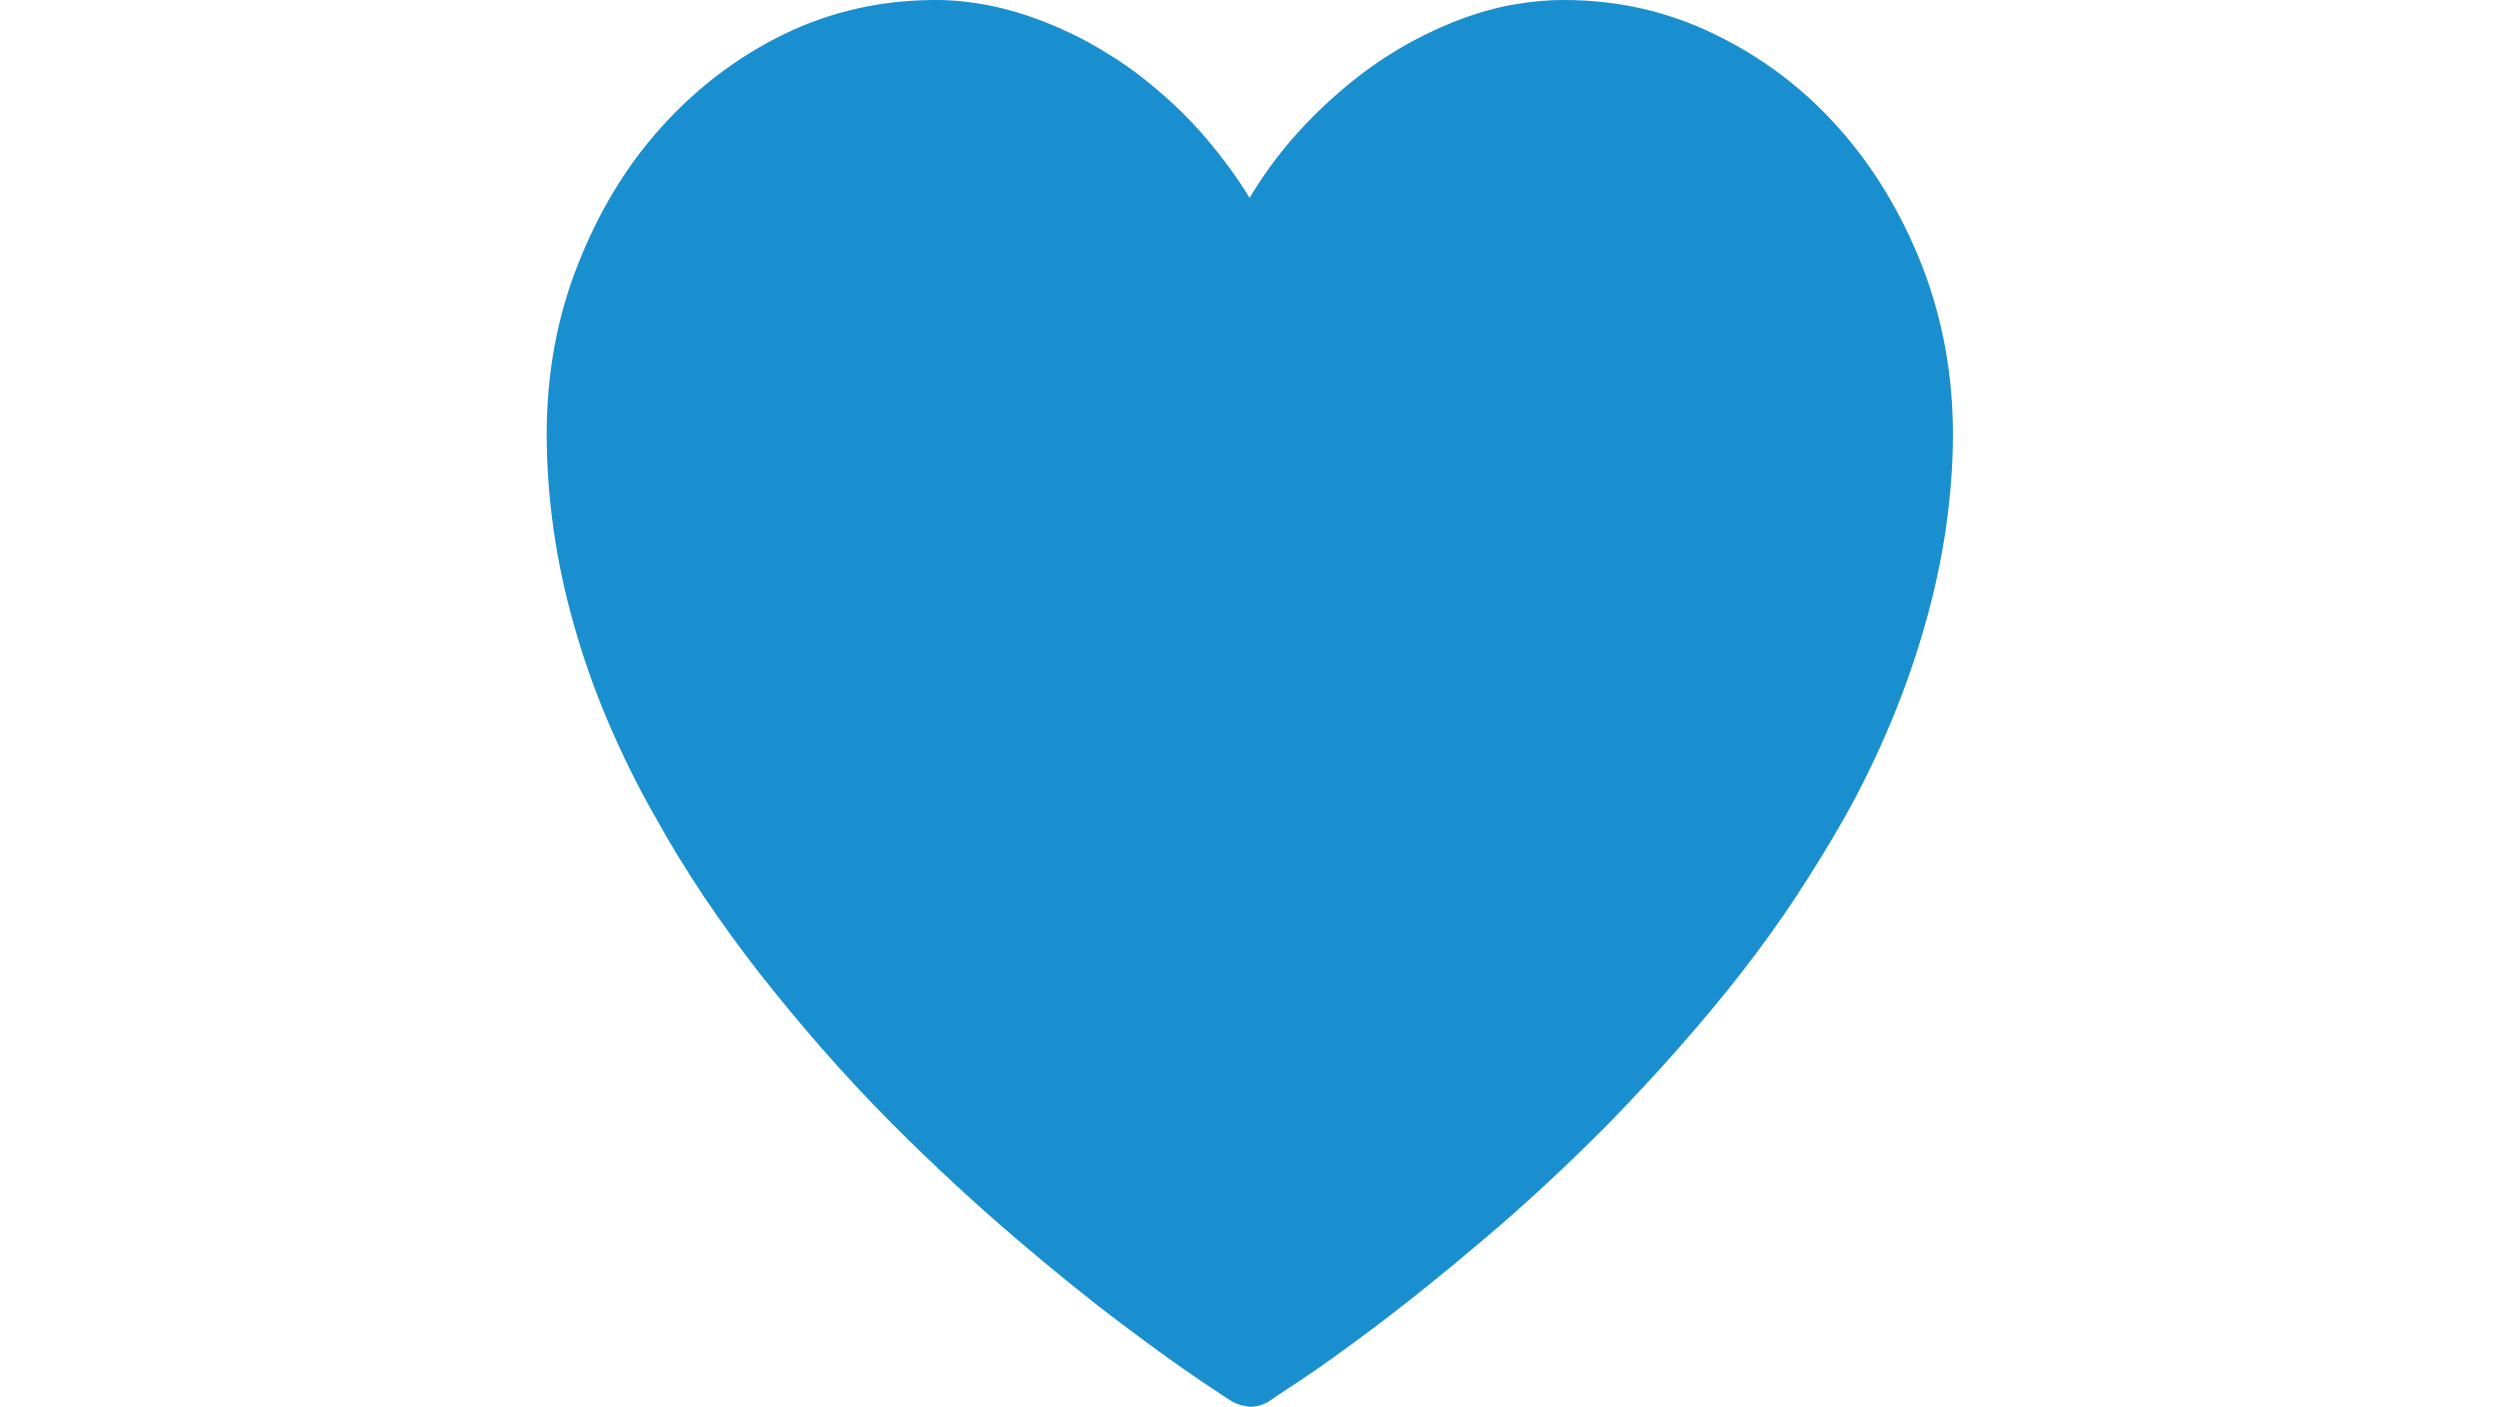
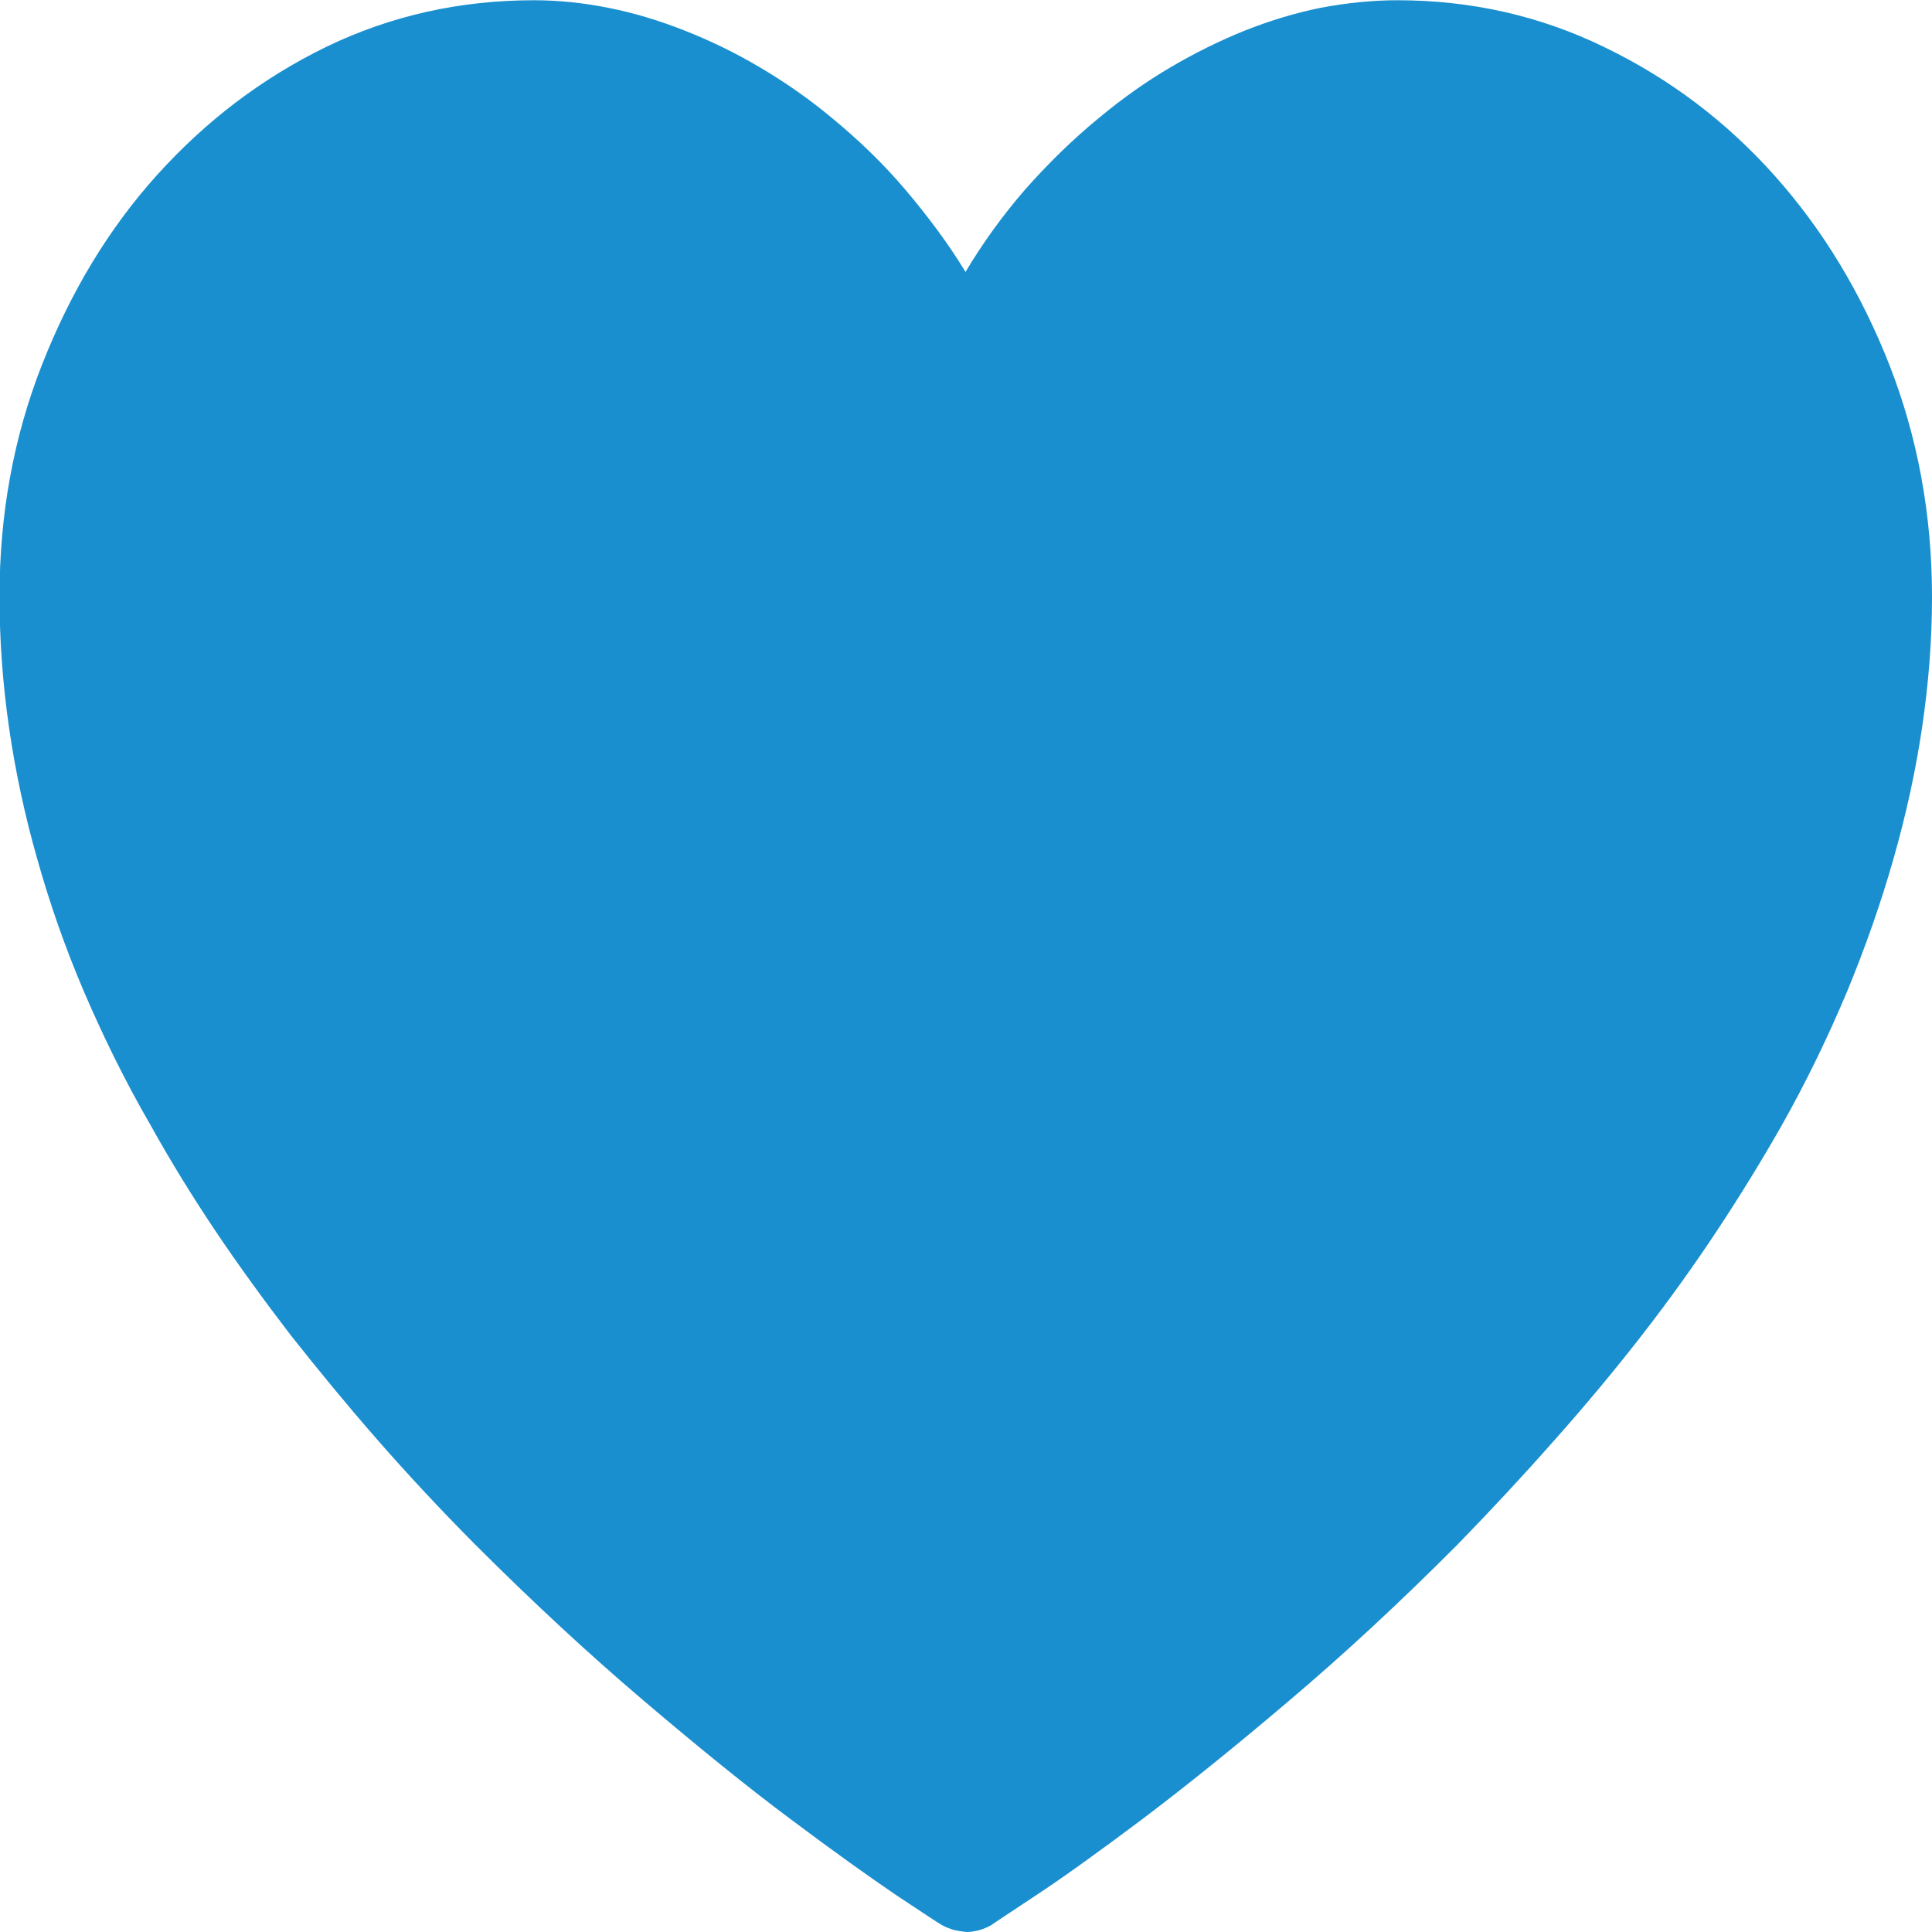
- <svg xmlns="http://www.w3.org/2000/svg" version="1.1" id="Livello_1" x="0px" y="0px" viewBox="0 0 1280 720" enable-background="new 0 0 1280 720" xml:space="preserve">
+ <svg xmlns="http://www.w3.org/2000/svg" version="1.1" id="Livello_1" x="0px" y="0px" viewBox="0 0 800 800" enable-background="new 0 0 800 800" xml:space="preserve">
  <g>
-     <path fill="#198FCF" d="M635.2,719.4c-1.4-0.5-3-1-4.4-1.9c-1-0.5-6.6-4.2-16.7-11c-10.1-6.8-23.2-16.2-39.4-28.4   c-16.2-12.1-34.5-26.9-54.9-44.3c-20.4-17.4-41.4-36.8-62.9-58.3c-12.9-13-24.9-25.9-36.3-38.9c-11.3-13-22-25.9-32.2-38.9   c-10.1-13-19.5-26-28.3-39.1c-8.7-13.1-16.7-26.1-23.9-39.1c-9.5-16.5-17.6-33-24.8-49.8c-7.1-16.7-12.9-33.2-17.5-49.6   c-4.7-16.4-8.2-32.9-10.5-49.2s-3.5-32.6-3.5-48.6c0-30.6,5.2-59.4,15.8-86.4s24.7-50.6,42.8-70.7s39.1-36.1,63.1-47.8   C425.6,5.8,451.4,0,479.1,0c9.1,0,18.5,1,27.9,2.9c9.5,1.9,18.9,4.8,28.3,8.5S554,19.6,563.1,25c9.2,5.4,18.2,11.6,26.8,18.8   c10.1,8.3,19.4,17.3,27.7,27.1s15.8,19.9,22.2,30.4c6.2-10.4,13.5-20.6,22-30.4c8.6-9.8,17.8-18.8,27.9-27.1   c8.6-7.2,17.5-13.4,26.6-18.8c9.1-5.4,18.4-9.9,27.7-13.7c9.4-3.7,18.8-6.6,28.3-8.5C782,1,791.4,0,800.7,0   c27.4,0,53.2,5.8,77.3,17.6c24.2,11.7,45.3,27.6,63.3,47.8s32.2,43.7,42.8,70.7c10.5,27,15.8,55.8,15.8,86.4   c0,16-1.3,32.2-3.7,48.6c-2.4,16.4-6,32.8-10.7,49.2c-4.7,16.4-10.4,32.9-17.4,49.6s-15,33.3-24.4,49.9c-7.4,13-15.4,26-24,39.1   c-8.6,13.1-18,26.1-28.1,39.1s-20.9,25.9-32.4,38.9c-11.4,13-23.5,25.9-36.1,38.9c-21.4,21.5-42.4,41-62.9,58.3   c-20.4,17.4-38.8,32.1-54.9,44.3c-16.2,12.2-29.3,21.6-39.6,28.4c-10.3,6.8-15.8,10.4-16.5,11c-1.4,0.8-3.1,1.4-4.6,1.9   c-1.6,0.4-3.1,0.6-4.6,0.6C638.3,720,636.7,719.8,635.2,719.4z" />
+     <path fill="#198FCF" d="M394.7,799.1c-1.6-0.6-3.3-1.1-4.9-2.1c-1.1-0.6-7.3-4.7-18.6-12.2c-11.2-7.6-25.8-18-43.8-31.5   c-18-13.4-38.3-29.9-61-49.2c-22.7-19.3-46-40.9-69.9-64.8c-14.3-14.4-27.7-28.8-40.3-43.2c-12.6-14.4-24.4-28.8-35.8-43.2   C109.3,538.4,98.8,524,89,509.4c-9.7-14.5-18.6-29-26.6-43.4c-10.6-18.3-19.6-36.7-27.6-55.3c-7.9-18.5-14.3-36.9-19.4-55.1   c-5.2-18.2-9.1-36.5-11.7-54.6c-2.6-18.1-3.9-36.2-3.9-54c0-34,5.8-66,17.6-96S44.9,94.8,65,72.5s43.4-40.1,70.1-53.1   c26.7-12.9,55.3-19.3,86.1-19.3c10.1,0,20.6,1.1,31,3.2c10.6,2.1,21,5.3,31.4,9.4c10.4,4.1,20.8,9.1,30.9,15.1   c10.2,6,20.2,12.9,29.8,20.9c11.2,9.2,21.6,19.2,30.8,30.1c9.2,10.9,17.6,22.1,24.7,33.8c6.9-11.6,15-22.9,24.4-33.8   c9.6-10.9,19.8-20.9,31-30.1c9.6-8,19.4-14.9,29.6-20.9s20.4-11,30.8-15.2C526,8.5,536.5,5.3,547,3.2c10.8-2,21.2-3.1,31.6-3.1   c30.4,0,59.1,6.4,85.9,19.5c26.9,13,50.3,30.7,70.3,53.1s35.8,48.5,47.6,78.5c11.7,30,17.6,62,17.6,96c0,17.8-1.4,35.8-4.1,54   c-2.7,18.2-6.7,36.4-11.9,54.6s-11.6,36.5-19.3,55.1c-7.8,18.5-16.7,37-27.1,55.4c-8.2,14.4-17.1,28.9-26.7,43.4   c-9.6,14.5-20,29-31.2,43.4c-11.2,14.4-23.2,28.8-36,43.2c-12.7,14.4-26.1,28.8-40.1,43.2c-23.8,23.9-47.1,45.5-69.9,64.8   c-22.7,19.3-43.1,35.7-61,49.2c-18,13.5-32.6,24-44,31.5c-11.4,7.6-17.6,11.6-18.3,12.2c-1.6,0.9-3.4,1.6-5.1,2.1   c-1.8,0.4-3.4,0.7-5.1,0.7C398.2,799.8,396.4,799.5,394.7,799.1z" />
  </g>
</svg>
